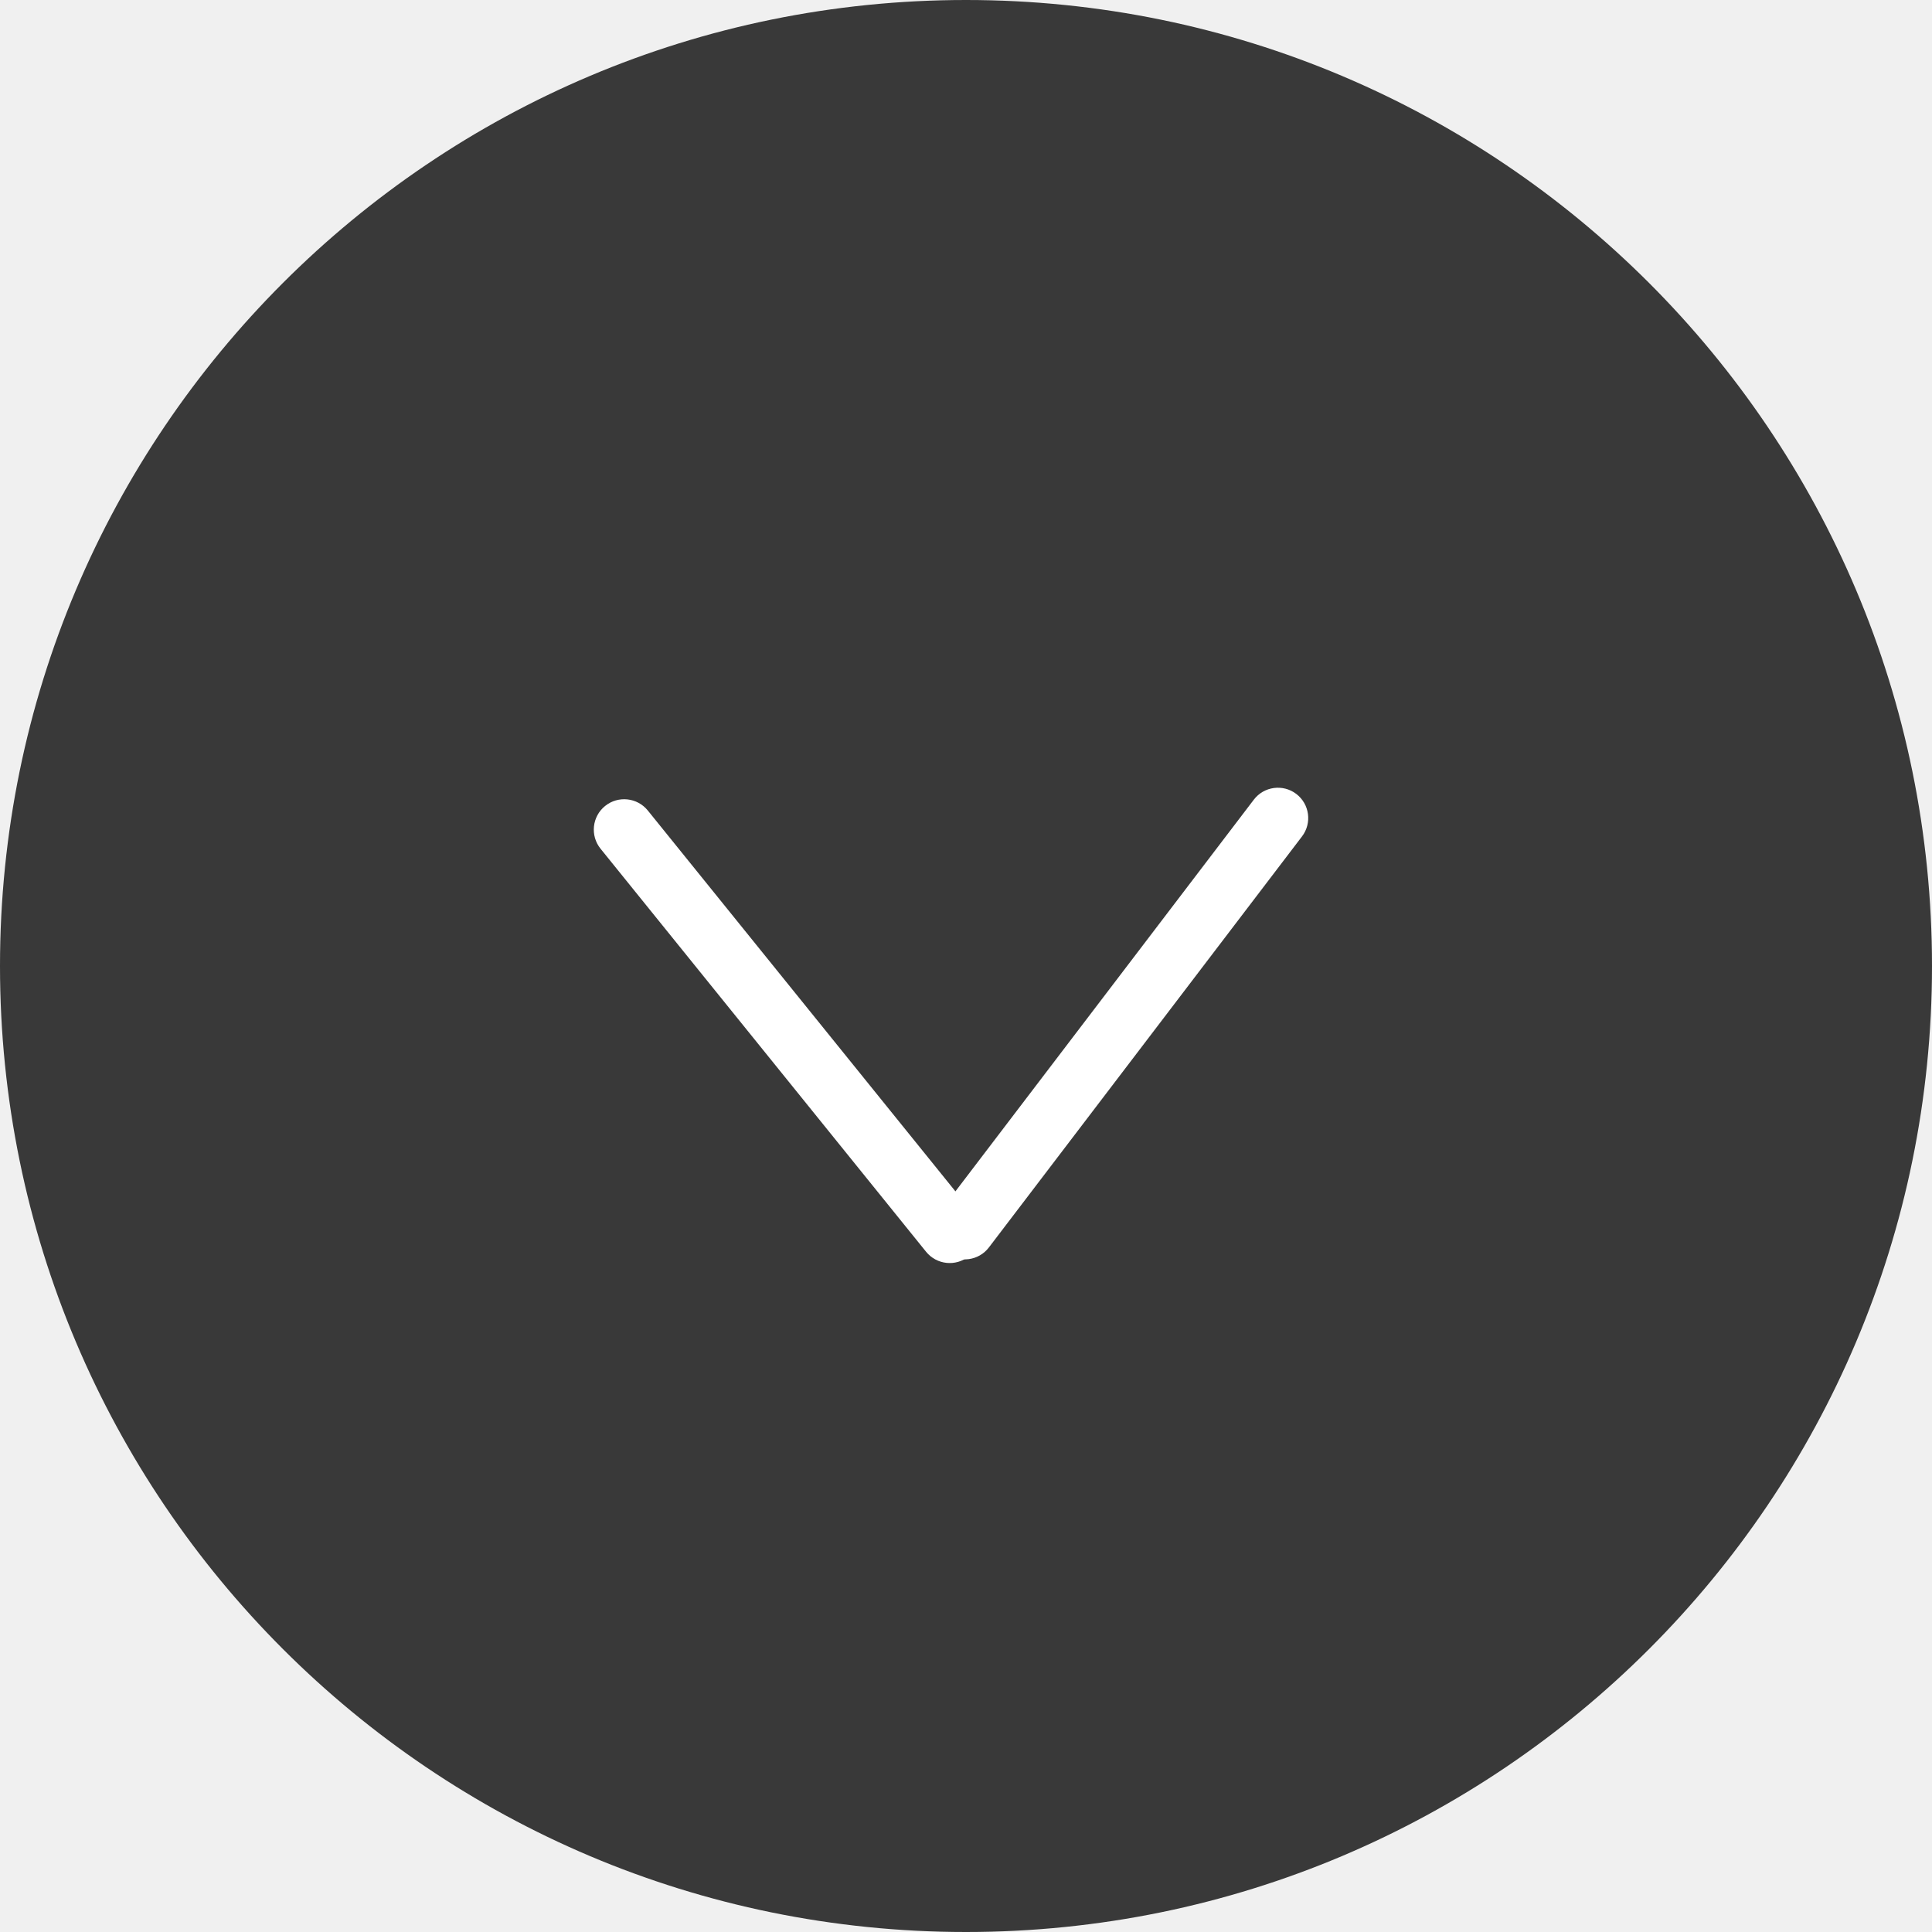
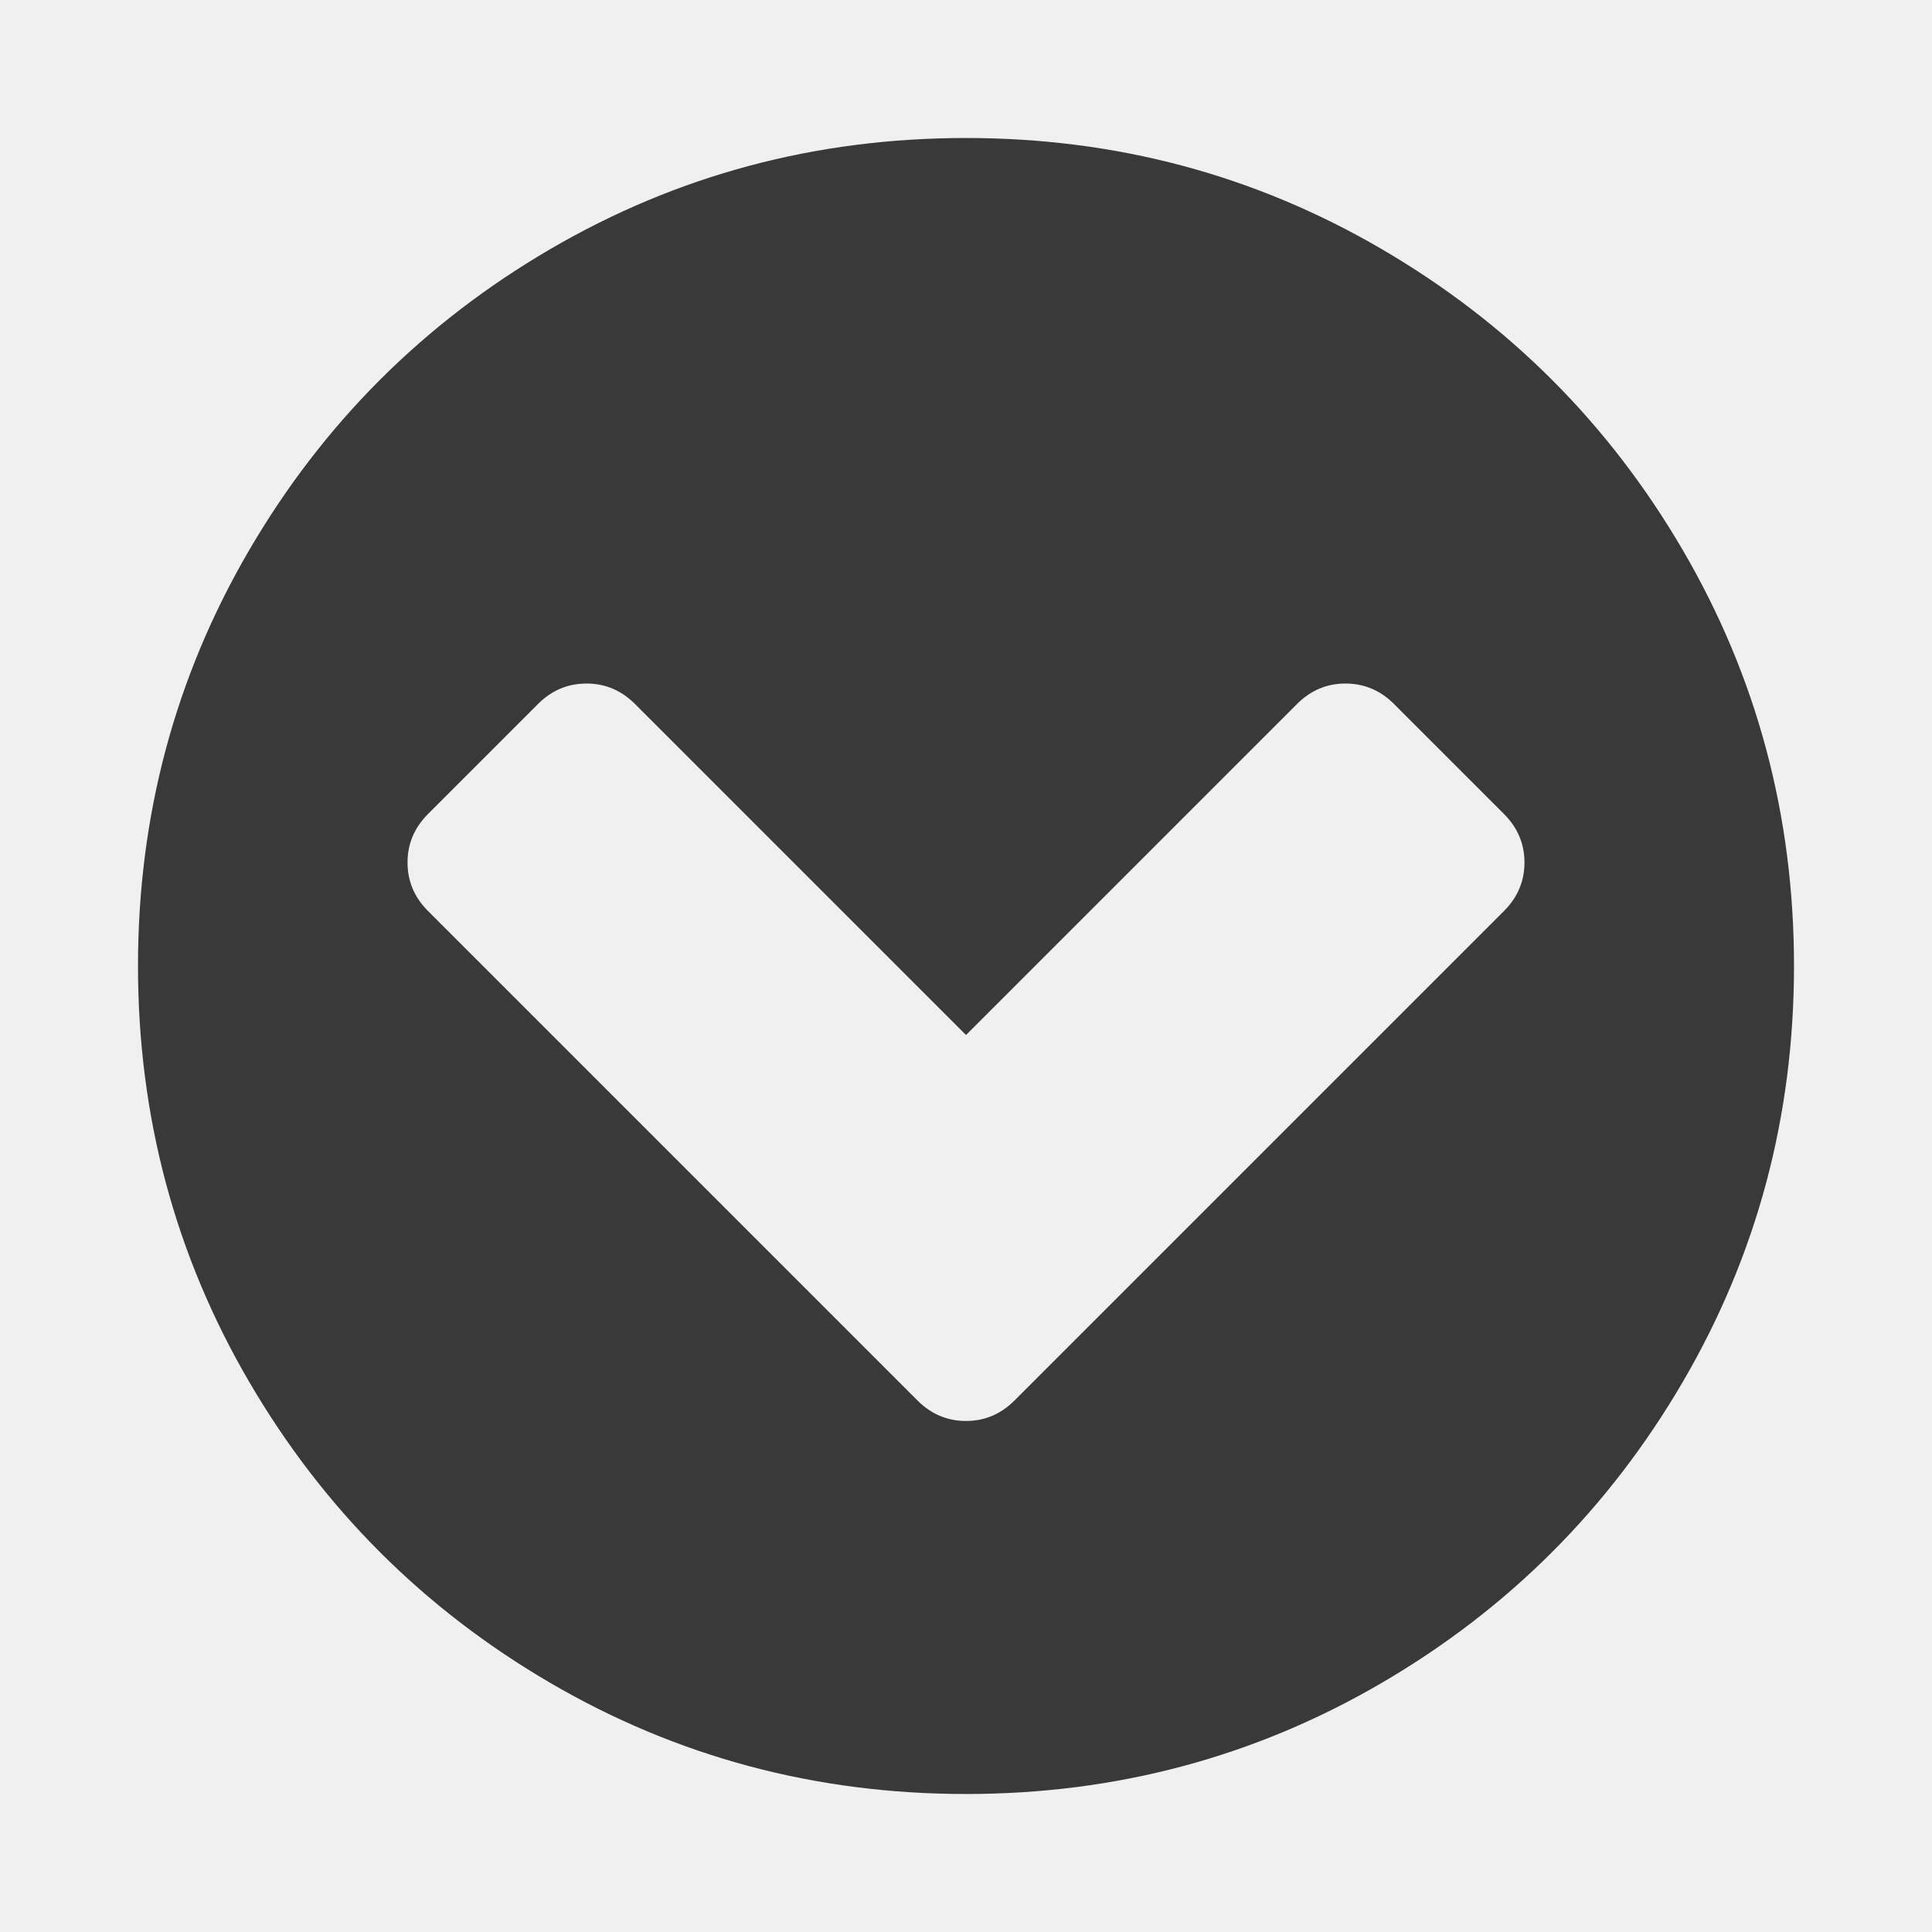
- <svg xmlns="http://www.w3.org/2000/svg" id="Layer_1" data-name="Layer 1" viewBox="0 0 51 51">
-   <defs>
-     <style>.cls-1{fill:#393939;}.cls-2{fill:#fff;}</style>
-   </defs>
-   <circle class="cls-1" cx="25.5" cy="25.5" r="25.5" />
-   <rect class="cls-2" x="24.4" y="27.9" width="1.6" height="15.24" rx="0.8" transform="matrix(0.78, -0.63, 0.63, 0.78, -21.26, 15.39)" />
-   <rect class="cls-2" x="33.3" y="27.9" width="1.6" height="15.24" rx="0.8" transform="translate(24 -21.9) rotate(37.3)" />
+ <svg xmlns="http://www.w3.org/2000/svg" viewBox="0 0 1792 1792" id="Chevron">
+   <path d="m941 1299 454-454q19-19 19-45t-19-45l-102-102q-19-19-45-19t-45 19L896 960 589 653q-19-19-45-19t-45 19L397 755q-19 19-19 45t19 45l454 454q19 19 45 19t45-19zm723-403q0 209-103 385.5T1281.5 1561 896 1664t-385.5-103T231 1281.5 128 896t103-385.5T510.5 231 896 128t385.5 103T1561 510.5 1664 896z" fill="#393939" class="color000000 svgShape" />
</svg>
